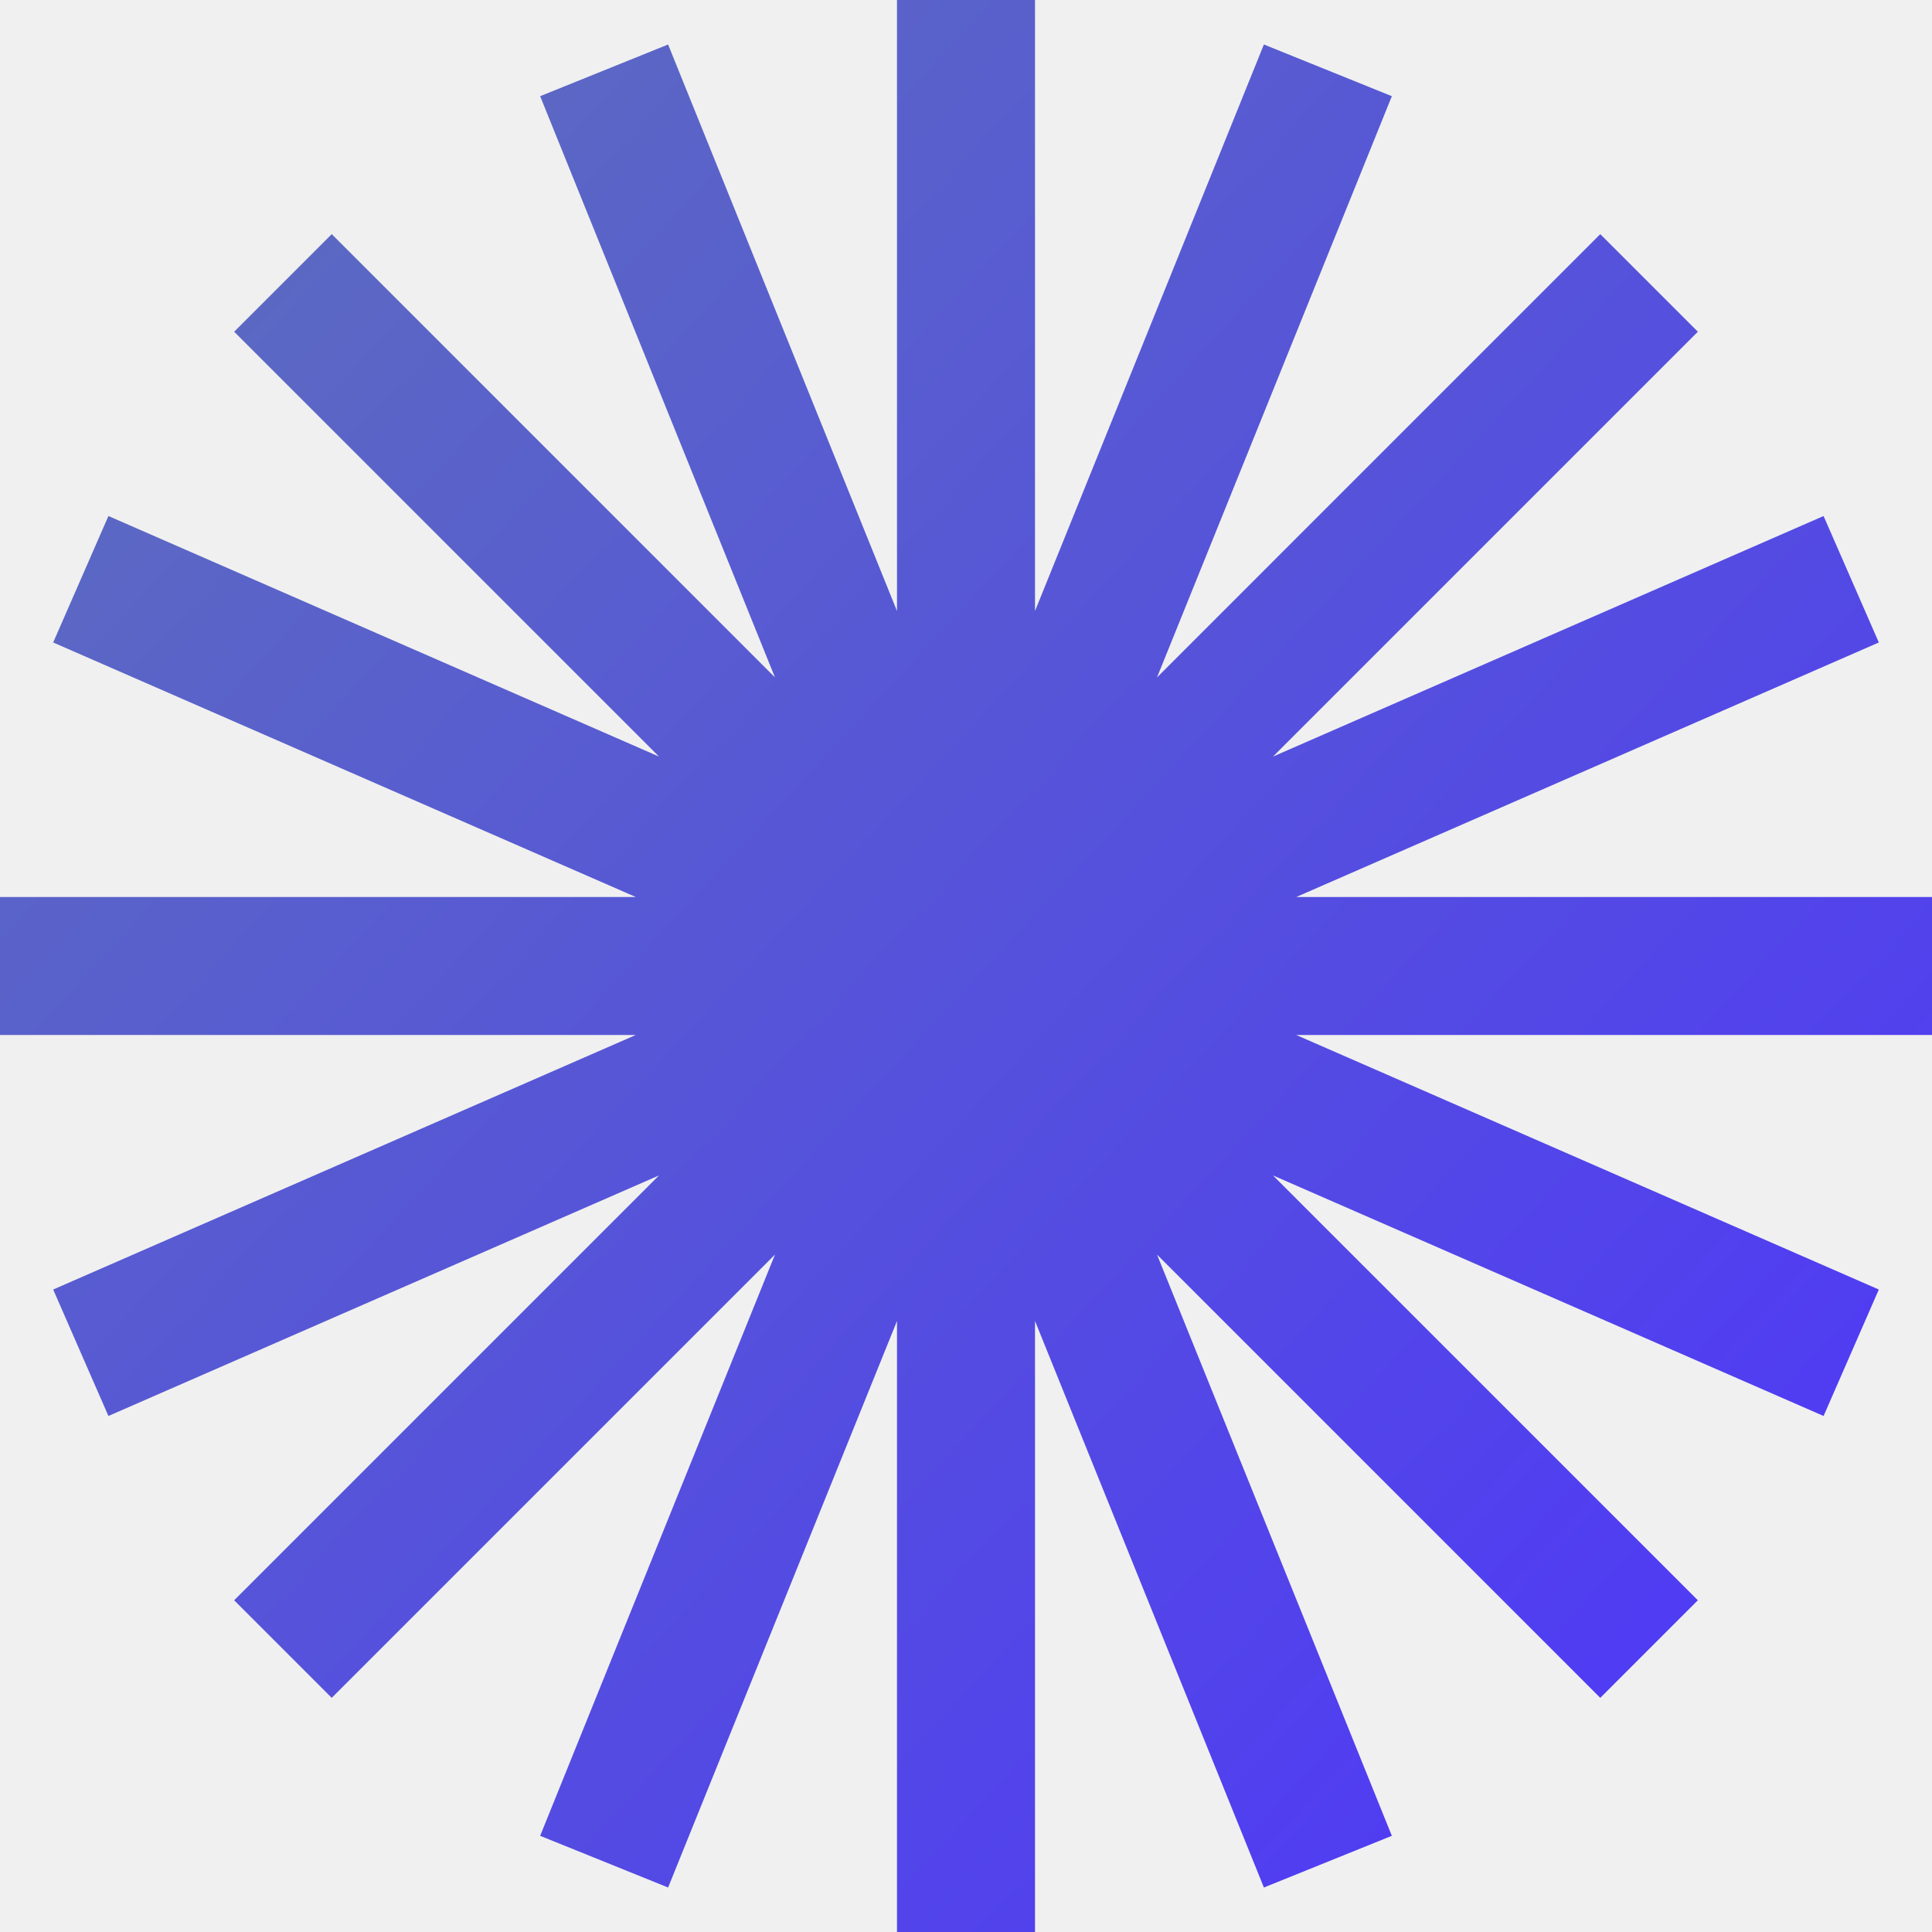
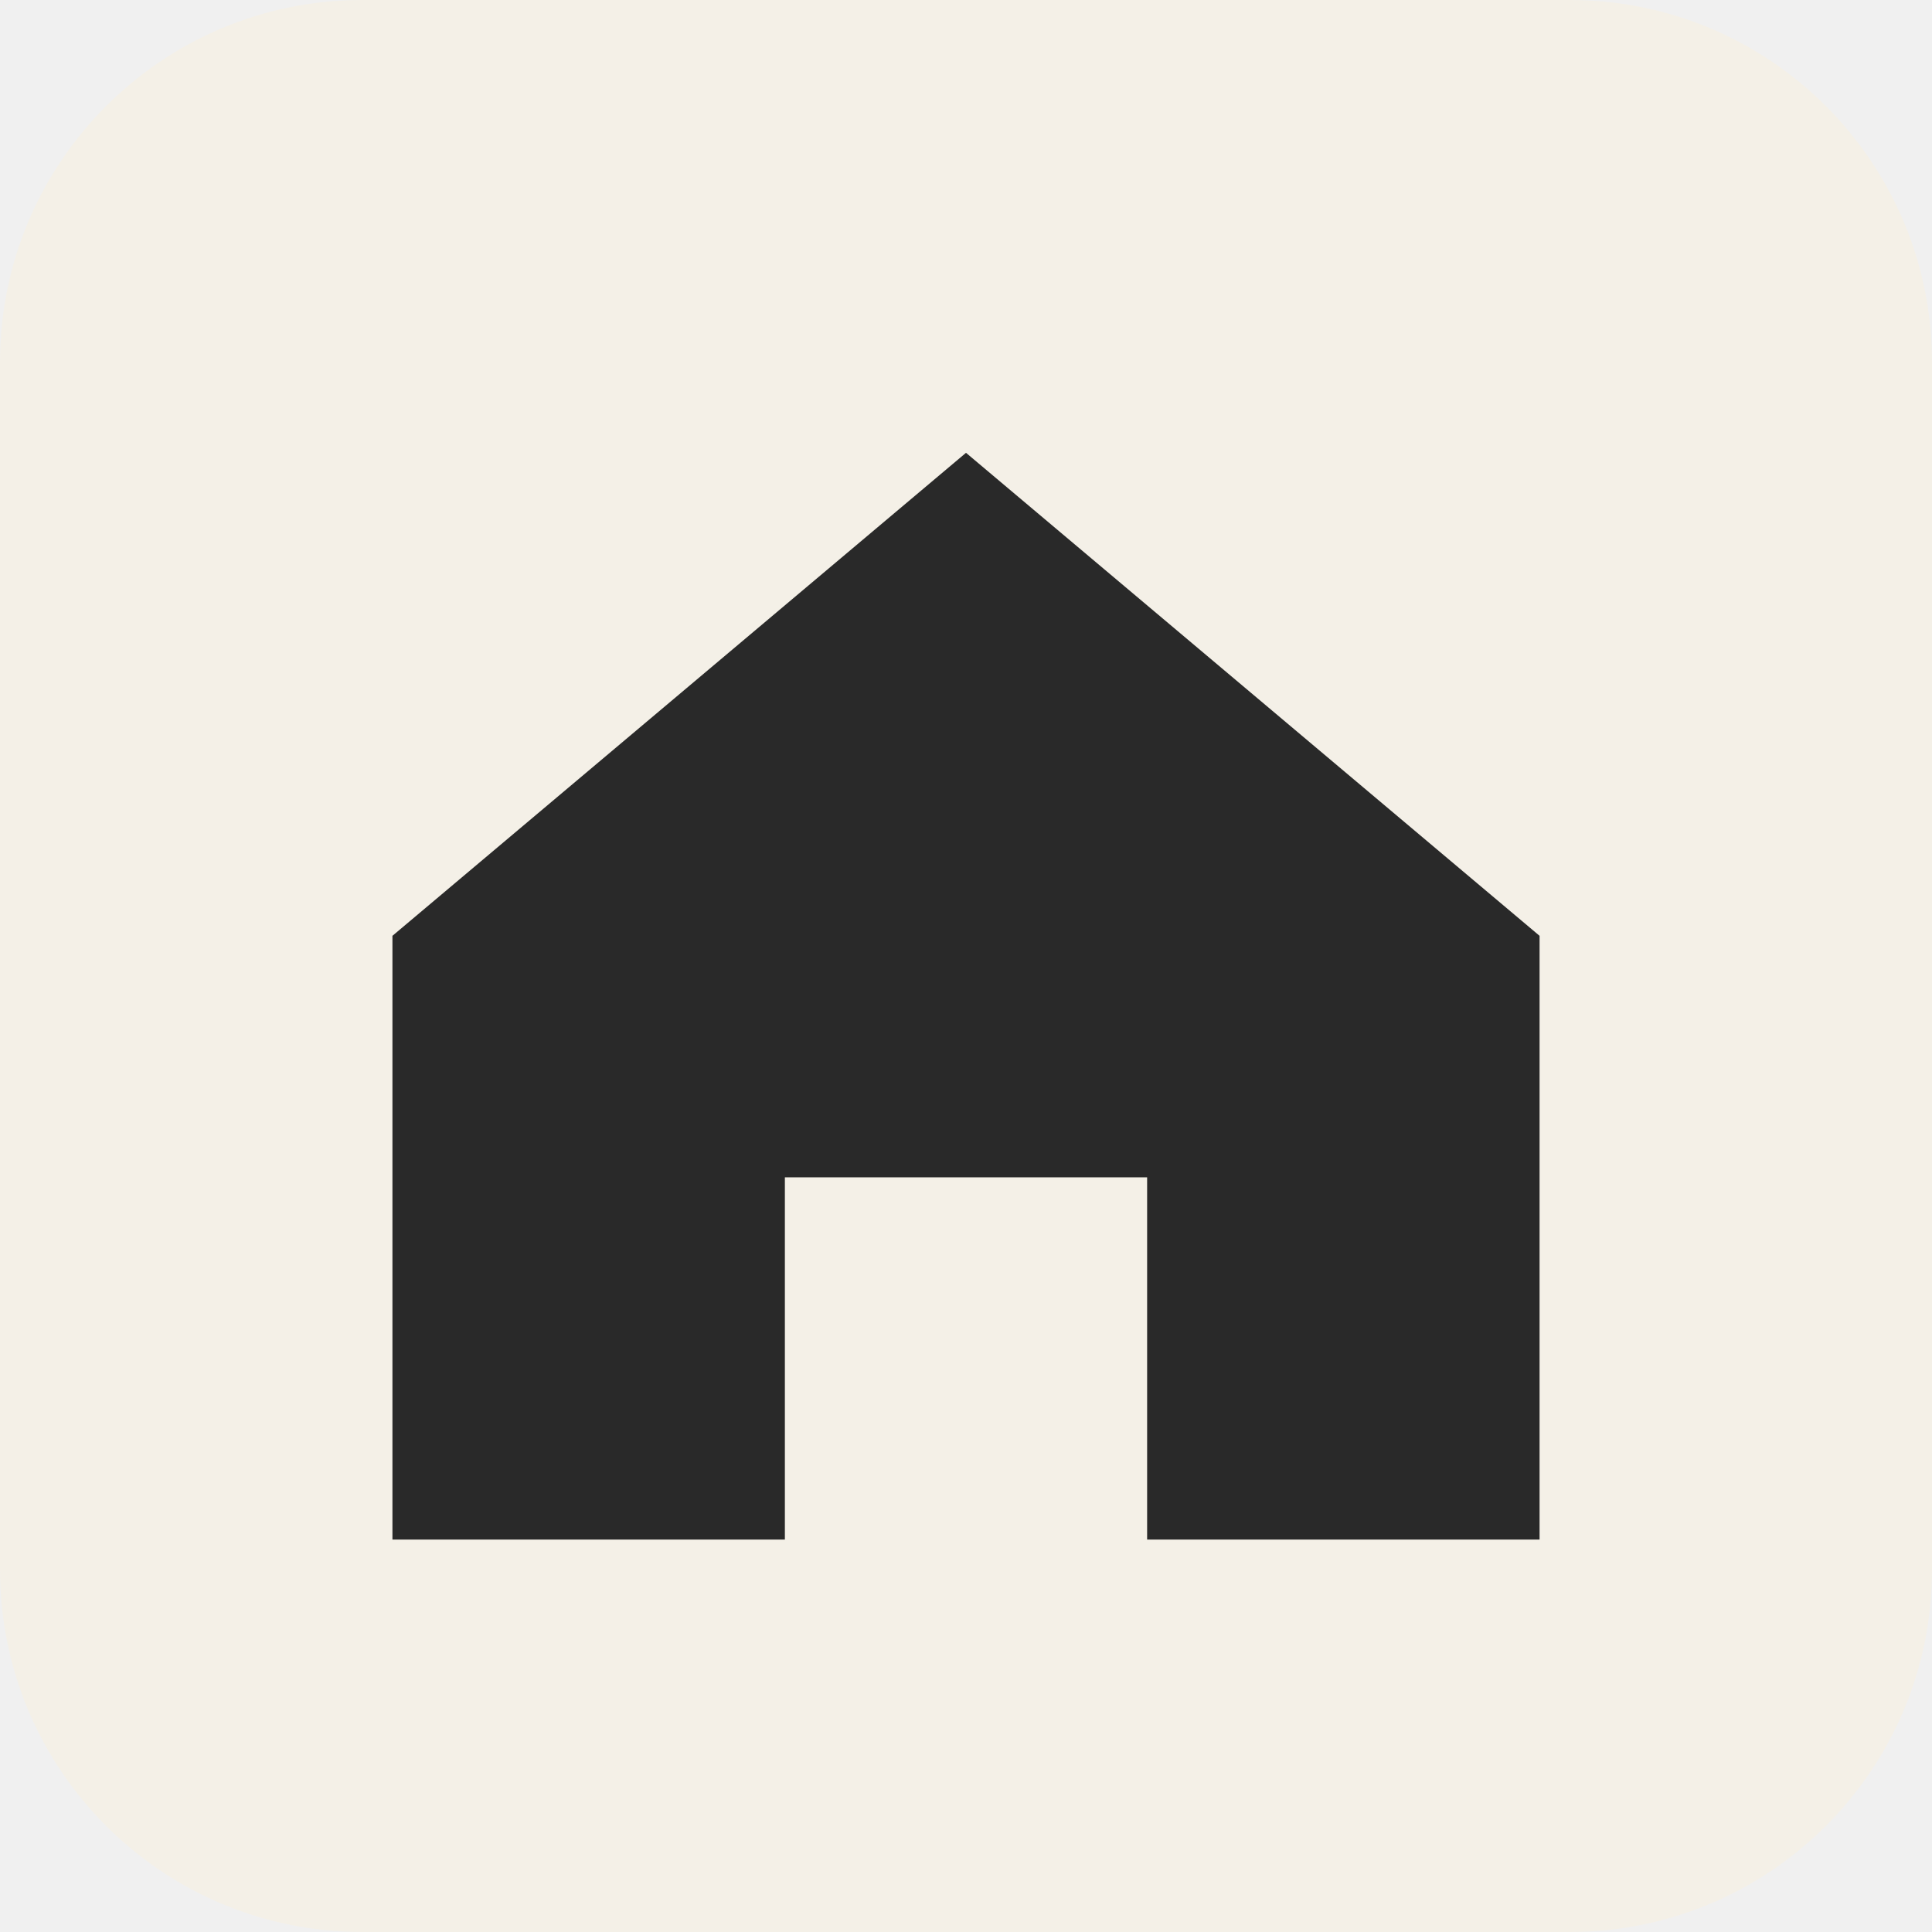
- <svg xmlns="http://www.w3.org/2000/svg" width="200" height="200" viewBox="0 0 200 200" fill="none" class="size-5 mb-1">
-   <g clip-path="url(#clip0_104_35-full)">
-     <path fill-rule="evenodd" clip-rule="evenodd" d="M107.143 0H92.857V63.253L69.162 4.606L55.917 9.957L80.225 70.124L34.34 24.238L24.239 34.34L68.218 78.319L11.224 53.418L5.505 66.509L65.811 92.857H0V107.143H65.81L5.505 133.491L11.224 146.582L68.218 121.681L24.239 165.66L34.34 175.761L80.225 129.876L55.917 190.043L69.162 195.394L92.857 136.747V200H107.143V136.747L130.838 195.394L144.083 190.043L119.775 129.876L165.66 175.761L175.761 165.66L131.782 121.681L188.776 146.582L194.495 133.491L134.19 107.143H200V92.857H134.189L194.495 66.509L188.776 53.418L131.782 78.319L175.761 34.34L165.66 24.238L119.775 70.124L144.083 9.957L130.838 4.606L107.143 63.253V0Z" fill="url(#paint0_linear_104_35-full)" />
-   </g>
-   <defs>
-     <linearGradient id="paint0_linear_104_35-full" x1="14" y1="26" x2="179" y2="179.5" gradientUnits="userSpaceOnUse">
-       <stop stop-color="#5c6bc0" />
-       <stop offset="1" stop-color="#4f39f6" />
-     </linearGradient>
-     <clipPath id="clip0_104_35-full">
-       <rect width="200" height="200" fill="white" />
-     </clipPath>
-   </defs>
+ <svg xmlns="http://www.w3.org/2000/svg" viewBox="0 0 64 64" role="img" aria-label="Accommodation storefront">
+   <rect width="64" height="64" rx="12" fill="#f4f0e7" />
+   <path d="M13 31 32 15l19 16v20H38V39H26v12H13V31Z" fill="#292929" />
</svg>
